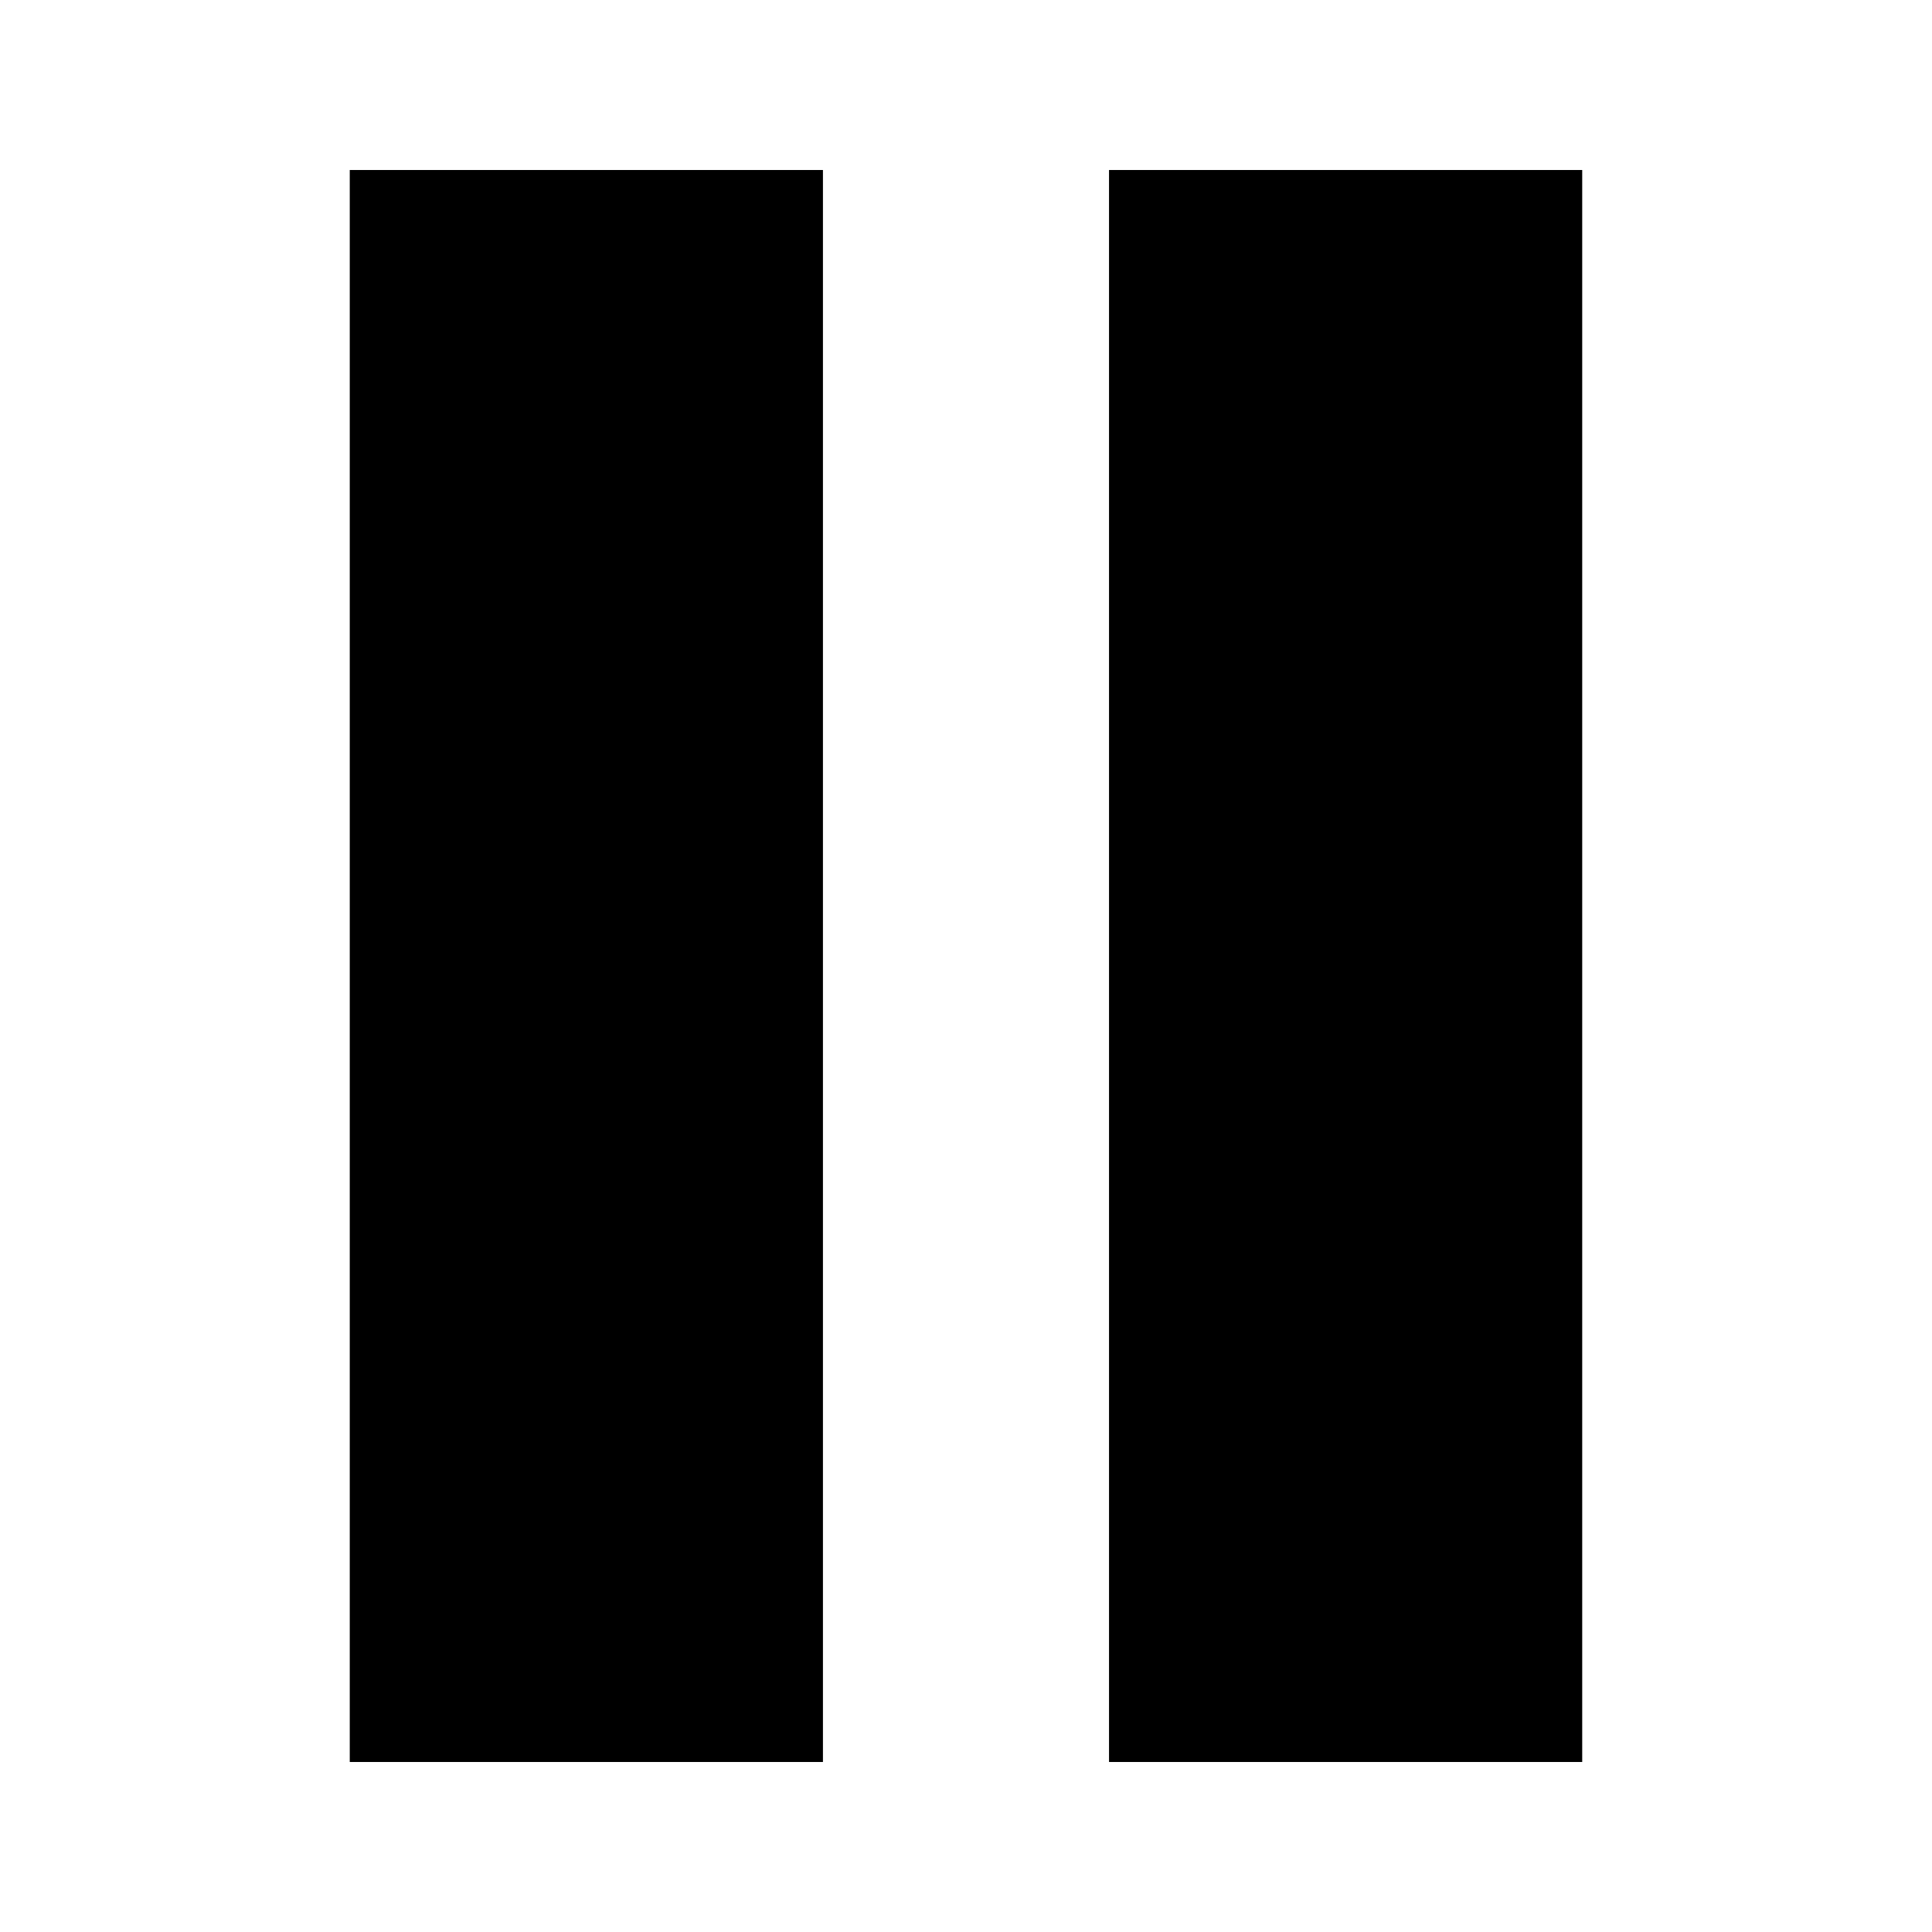
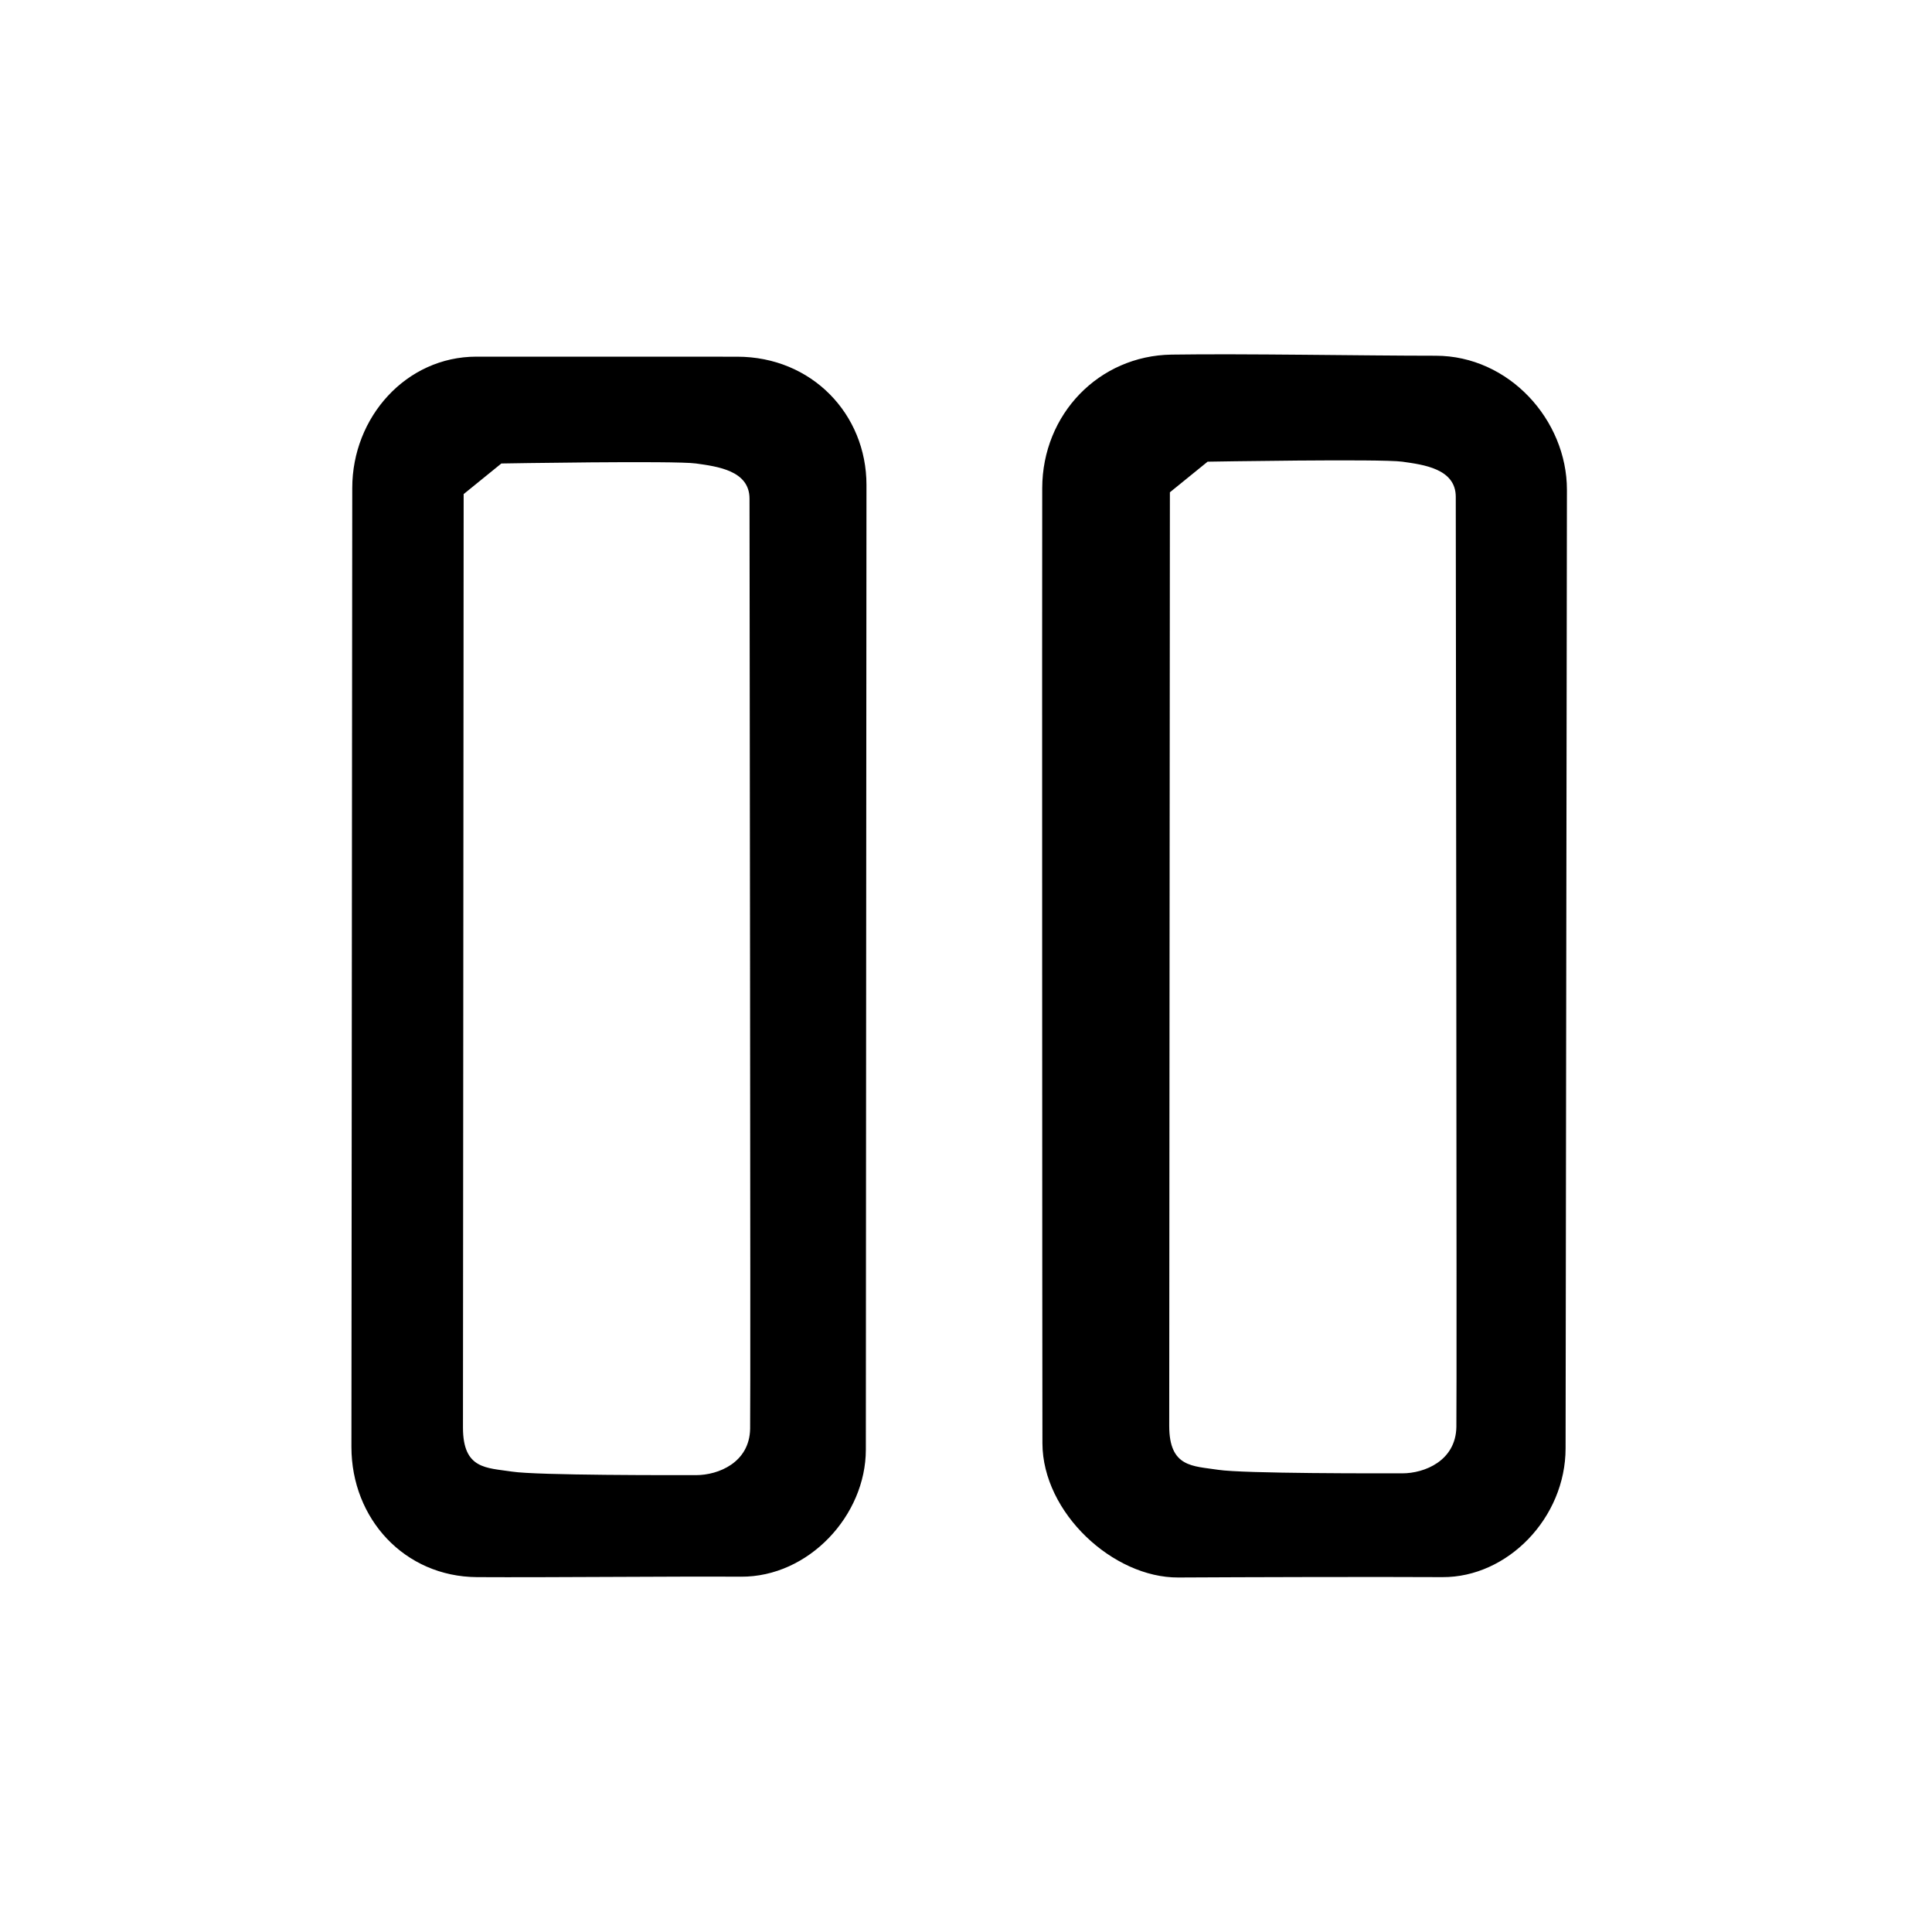
- <svg xmlns="http://www.w3.org/2000/svg" viewBox="0 0 100 100" version="1.1">
-   <g transform="translate(0 -952.36)">
-     <g transform="matrix(.93348 0 0 .93348 -236.41 968.66)">
-       <g stroke="#000" stroke-width="1.257" transform="translate(-2.0611 -1.9518)">
-         <rect y="-5.455" width="24.98" x="317.44" height="87.016" />
-         <rect y="-5.455" width="24.98" x="275.34" height="87.016" />
-       </g>
-     </g>
-   </g>
+ <svg xmlns="http://www.w3.org/2000/svg" aria-hidden="true" role="img" width="1em" height="1em" preserveAspectRatio="xMidYMid meet" viewBox="0 0 256 256">
+   <path fill="currentColor" fill-rule="evenodd" d="M46.677 64.652c0-9.362 7.132-17.387 16.447-17.394c9.315-.007 24.677.007 34.55.007c9.875 0 17.138 7.594 17.138 16.998c0 9.403-.083 119.094-.083 127.82c0 8.726-7.58 16.895-16.554 16.837c-8.975-.058-25.349.115-34.963.058c-9.614-.058-16.646-7.74-16.646-17.254c0-9.515.11-117.71.11-127.072zm14.759.818s-.09 118.144-.09 123.691c0 5.547 3.124 5.315 6.481 5.832c3.358.518 21.454.47 24.402.47c2.947 0 7.085-1.658 7.167-6.14c.08-4.483-.082-119.507-.082-123.249c0-3.742-4.299-4.264-7.085-4.66c-2.787-.395-25.796 0-25.796 0l-4.997 4.056zm76.664-.793c.027-9.804 7.518-17.541 17.125-17.689c9.606-.147 25.283.148 35.004.148c9.72 0 17.397 8.52 17.397 17.77s-.178 117.809-.178 127c0 9.192-7.664 17.12-16.323 17.072c-8.66-.05-26.354 0-34.991.048c-8.638.05-17.98-8.582-18.007-17.783c-.027-9.201-.055-116.763-.027-126.566zm16.917.554s-.089 118.145-.089 123.692c0 5.547 3.123 5.314 6.48 5.832c3.359.518 21.455.47 24.402.47c2.948 0 7.086-1.659 7.167-6.141c.081-4.482-.08-119.506-.08-123.248c0-3.742-4.3-4.265-7.087-4.66c-2.786-.396-25.796 0-25.796 0l-4.997 4.055z" />
</svg>
